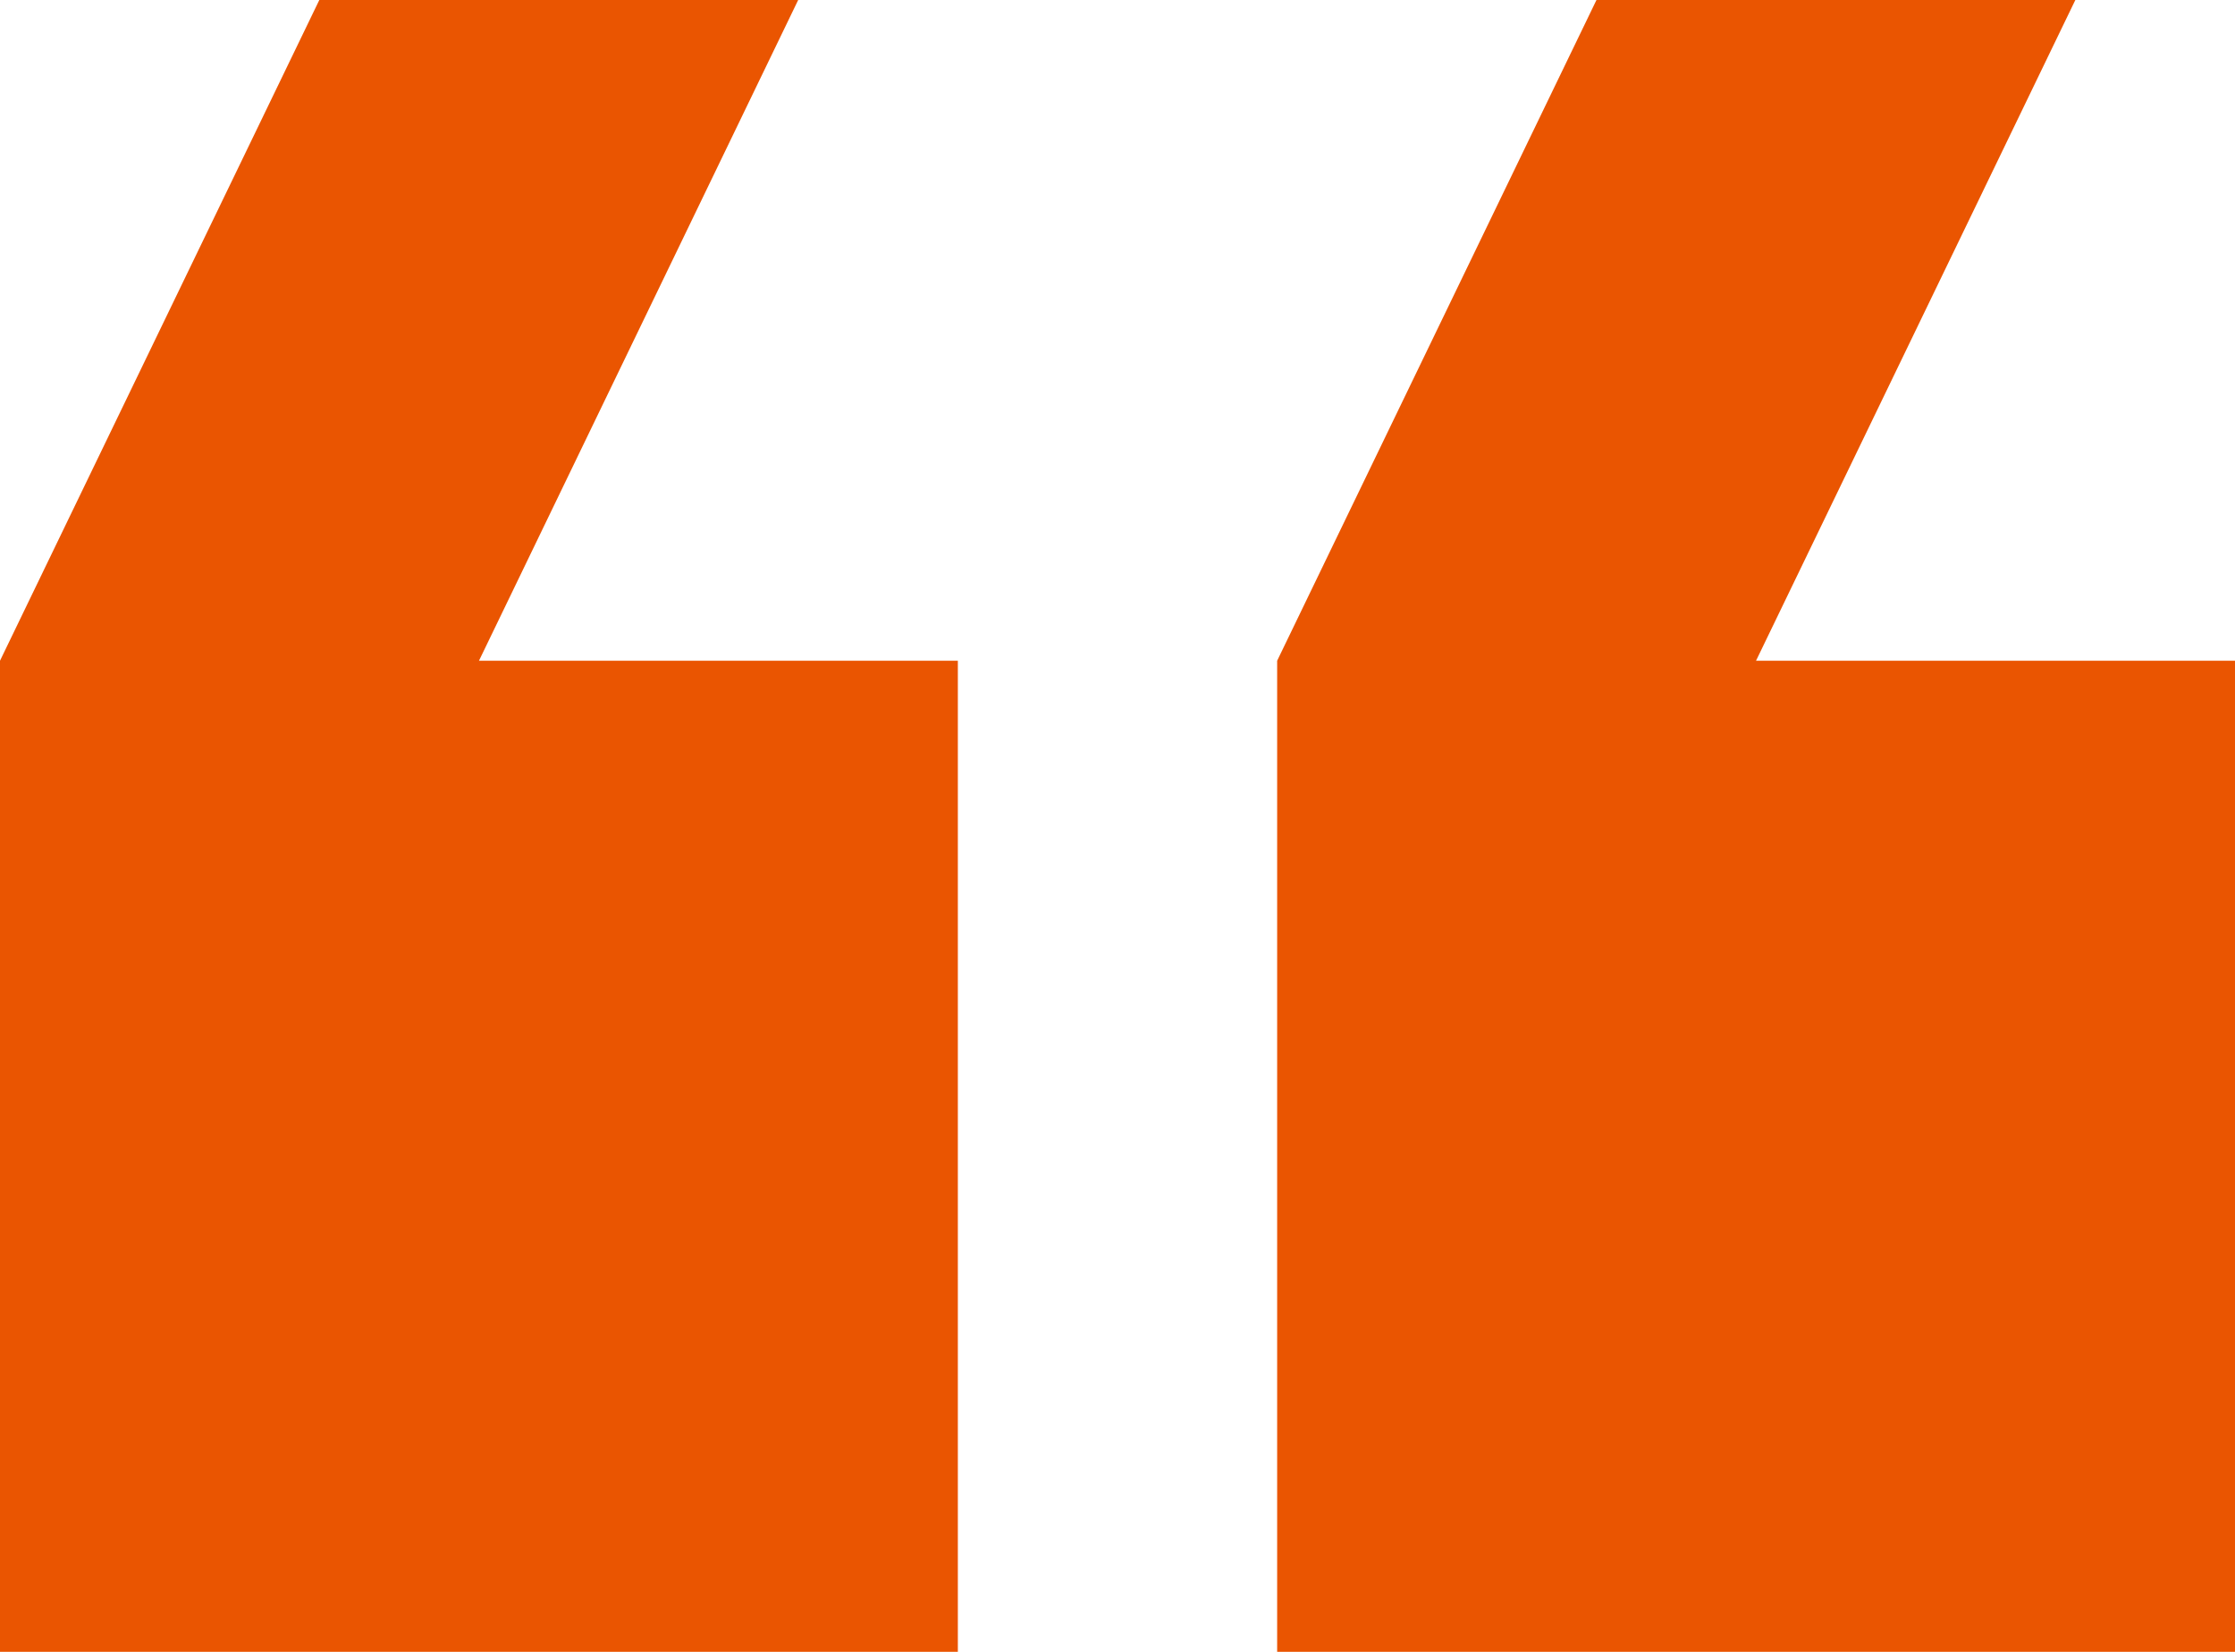
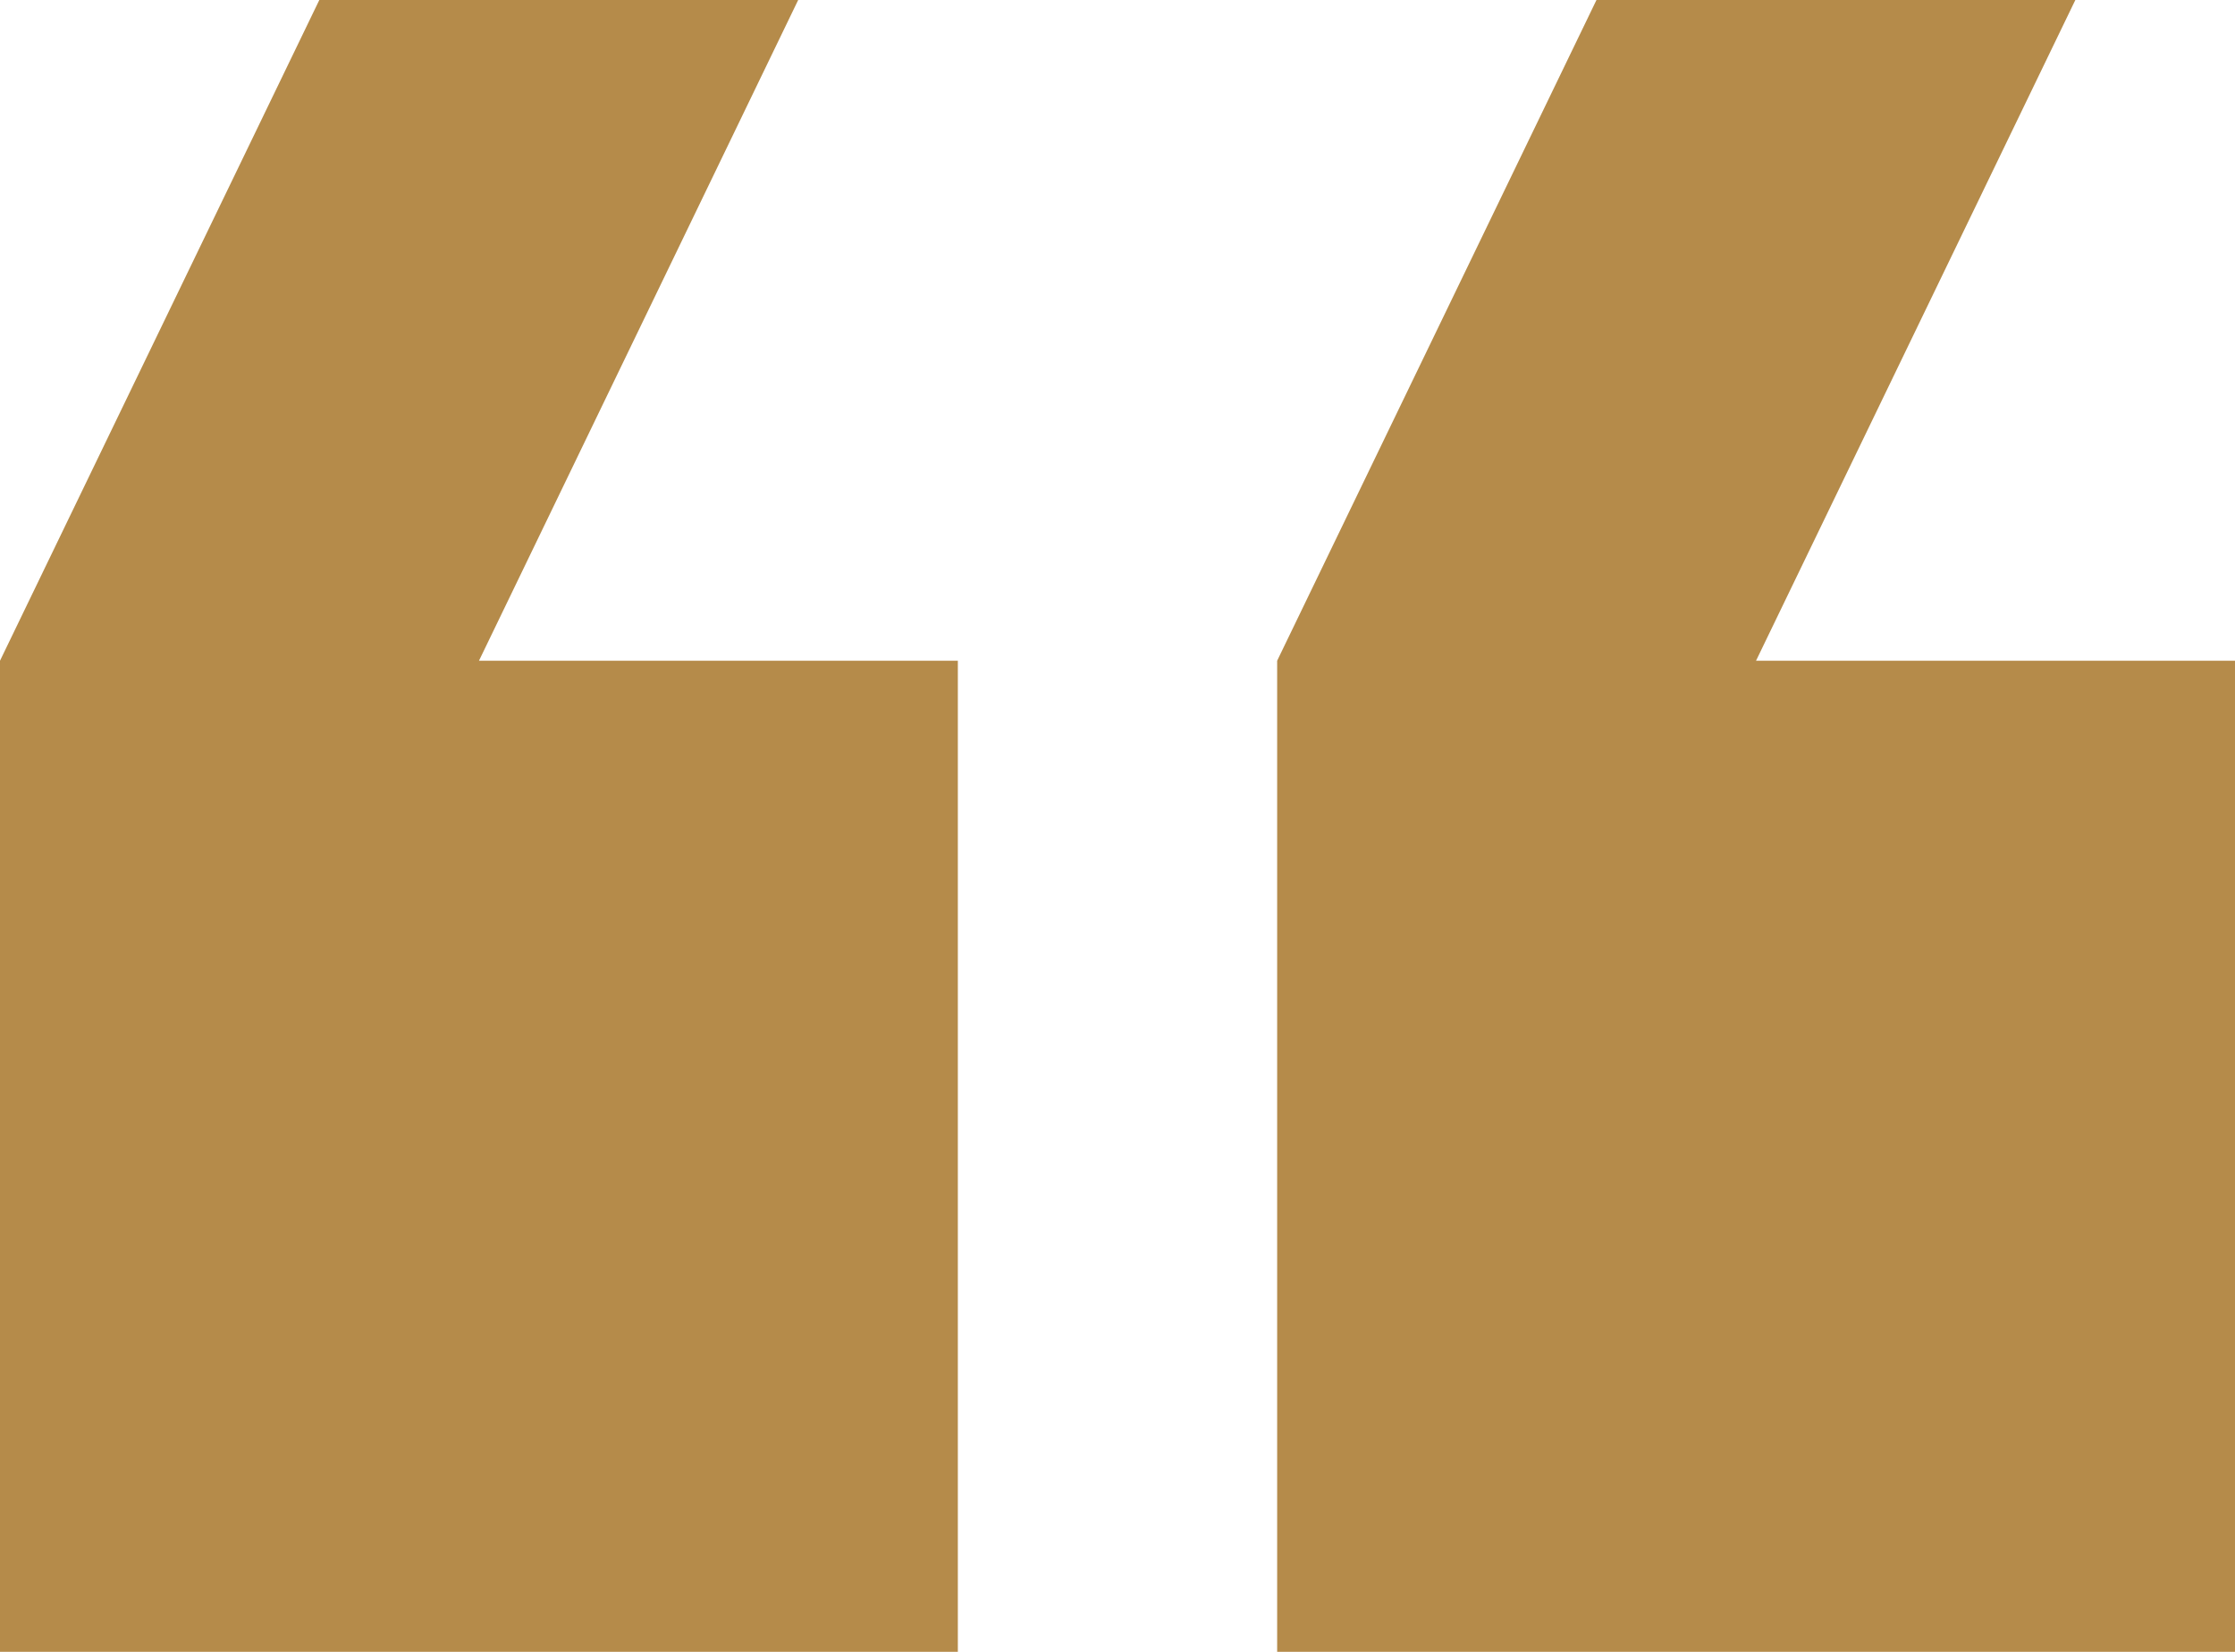
<svg xmlns="http://www.w3.org/2000/svg" width="23" height="17" viewBox="0 0 23 17" fill="none">
-   <path d="M21.357 0H16.429L13.143 6.8V17H23V6.8H18.071L21.357 0ZM8.214 0H3.286L0 6.8V17H9.857V6.8H4.929L8.214 0Z" fill="#EA5501" />
+   <path d="M21.357 0H16.429L13.143 6.8V17H23V6.8H18.071L21.357 0ZM8.214 0H3.286L0 6.8V17H9.857V6.8H4.929L8.214 0Z" fill="#B58B4A" />
</svg>
